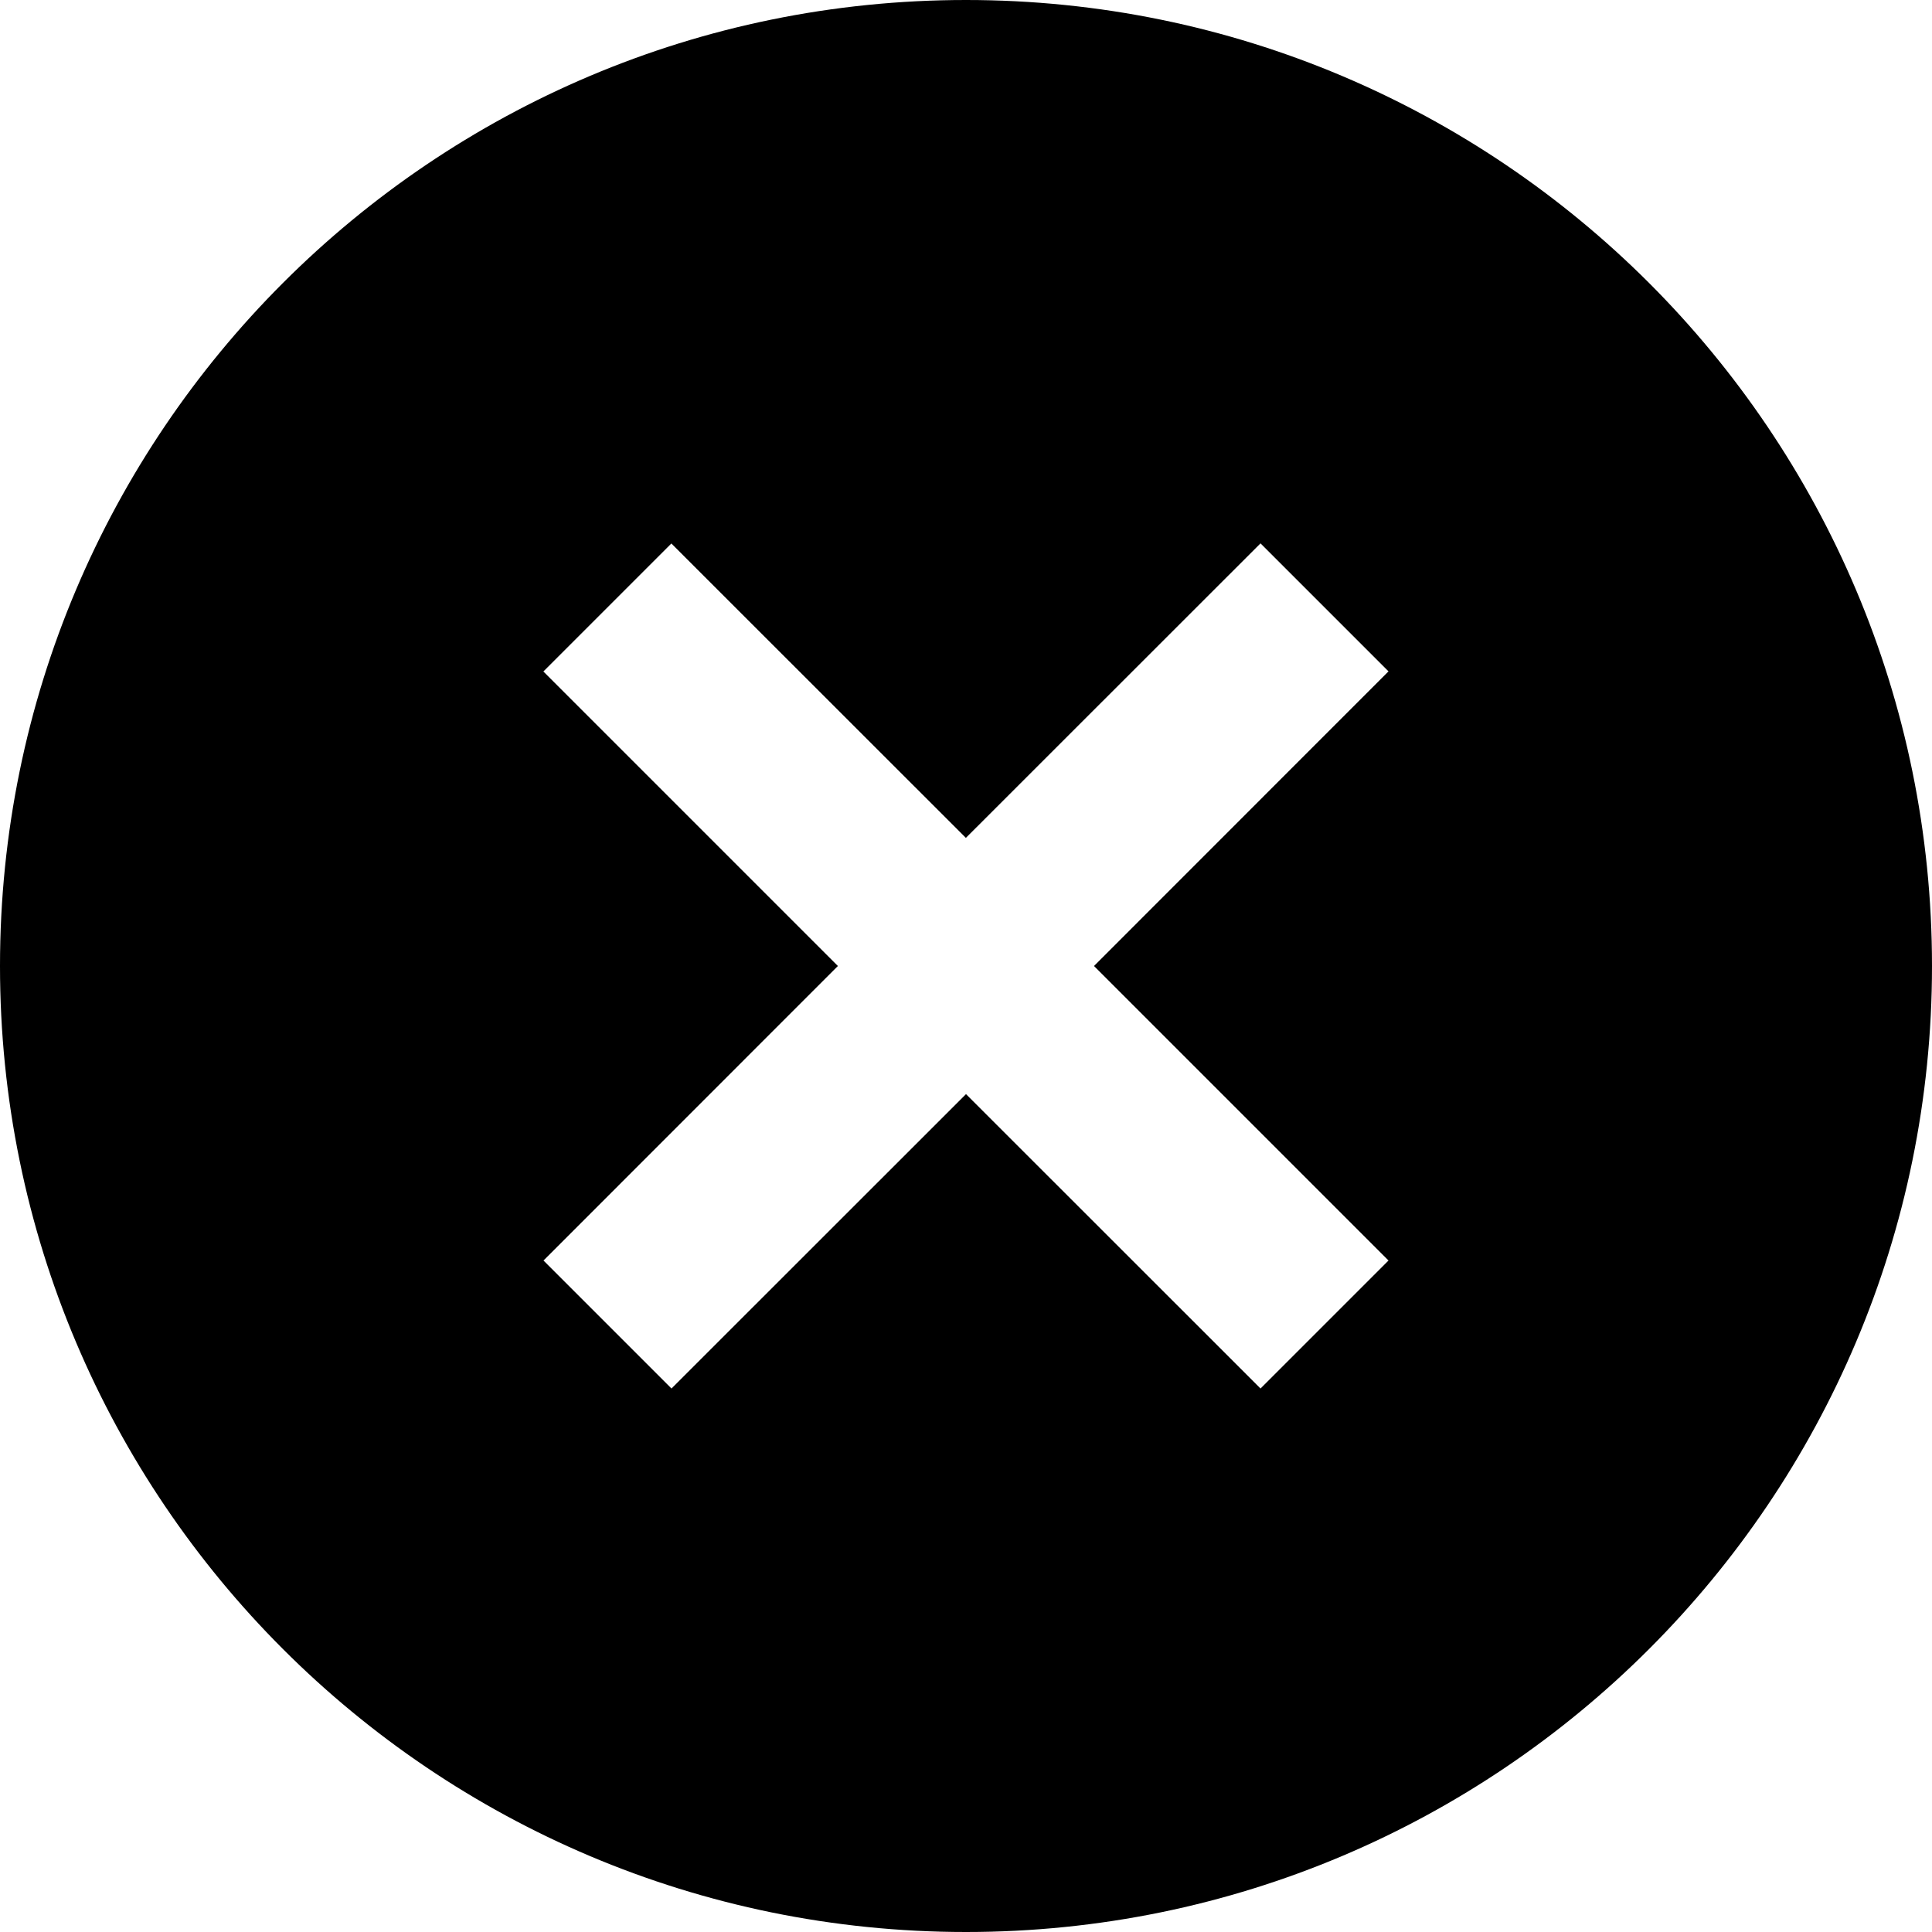
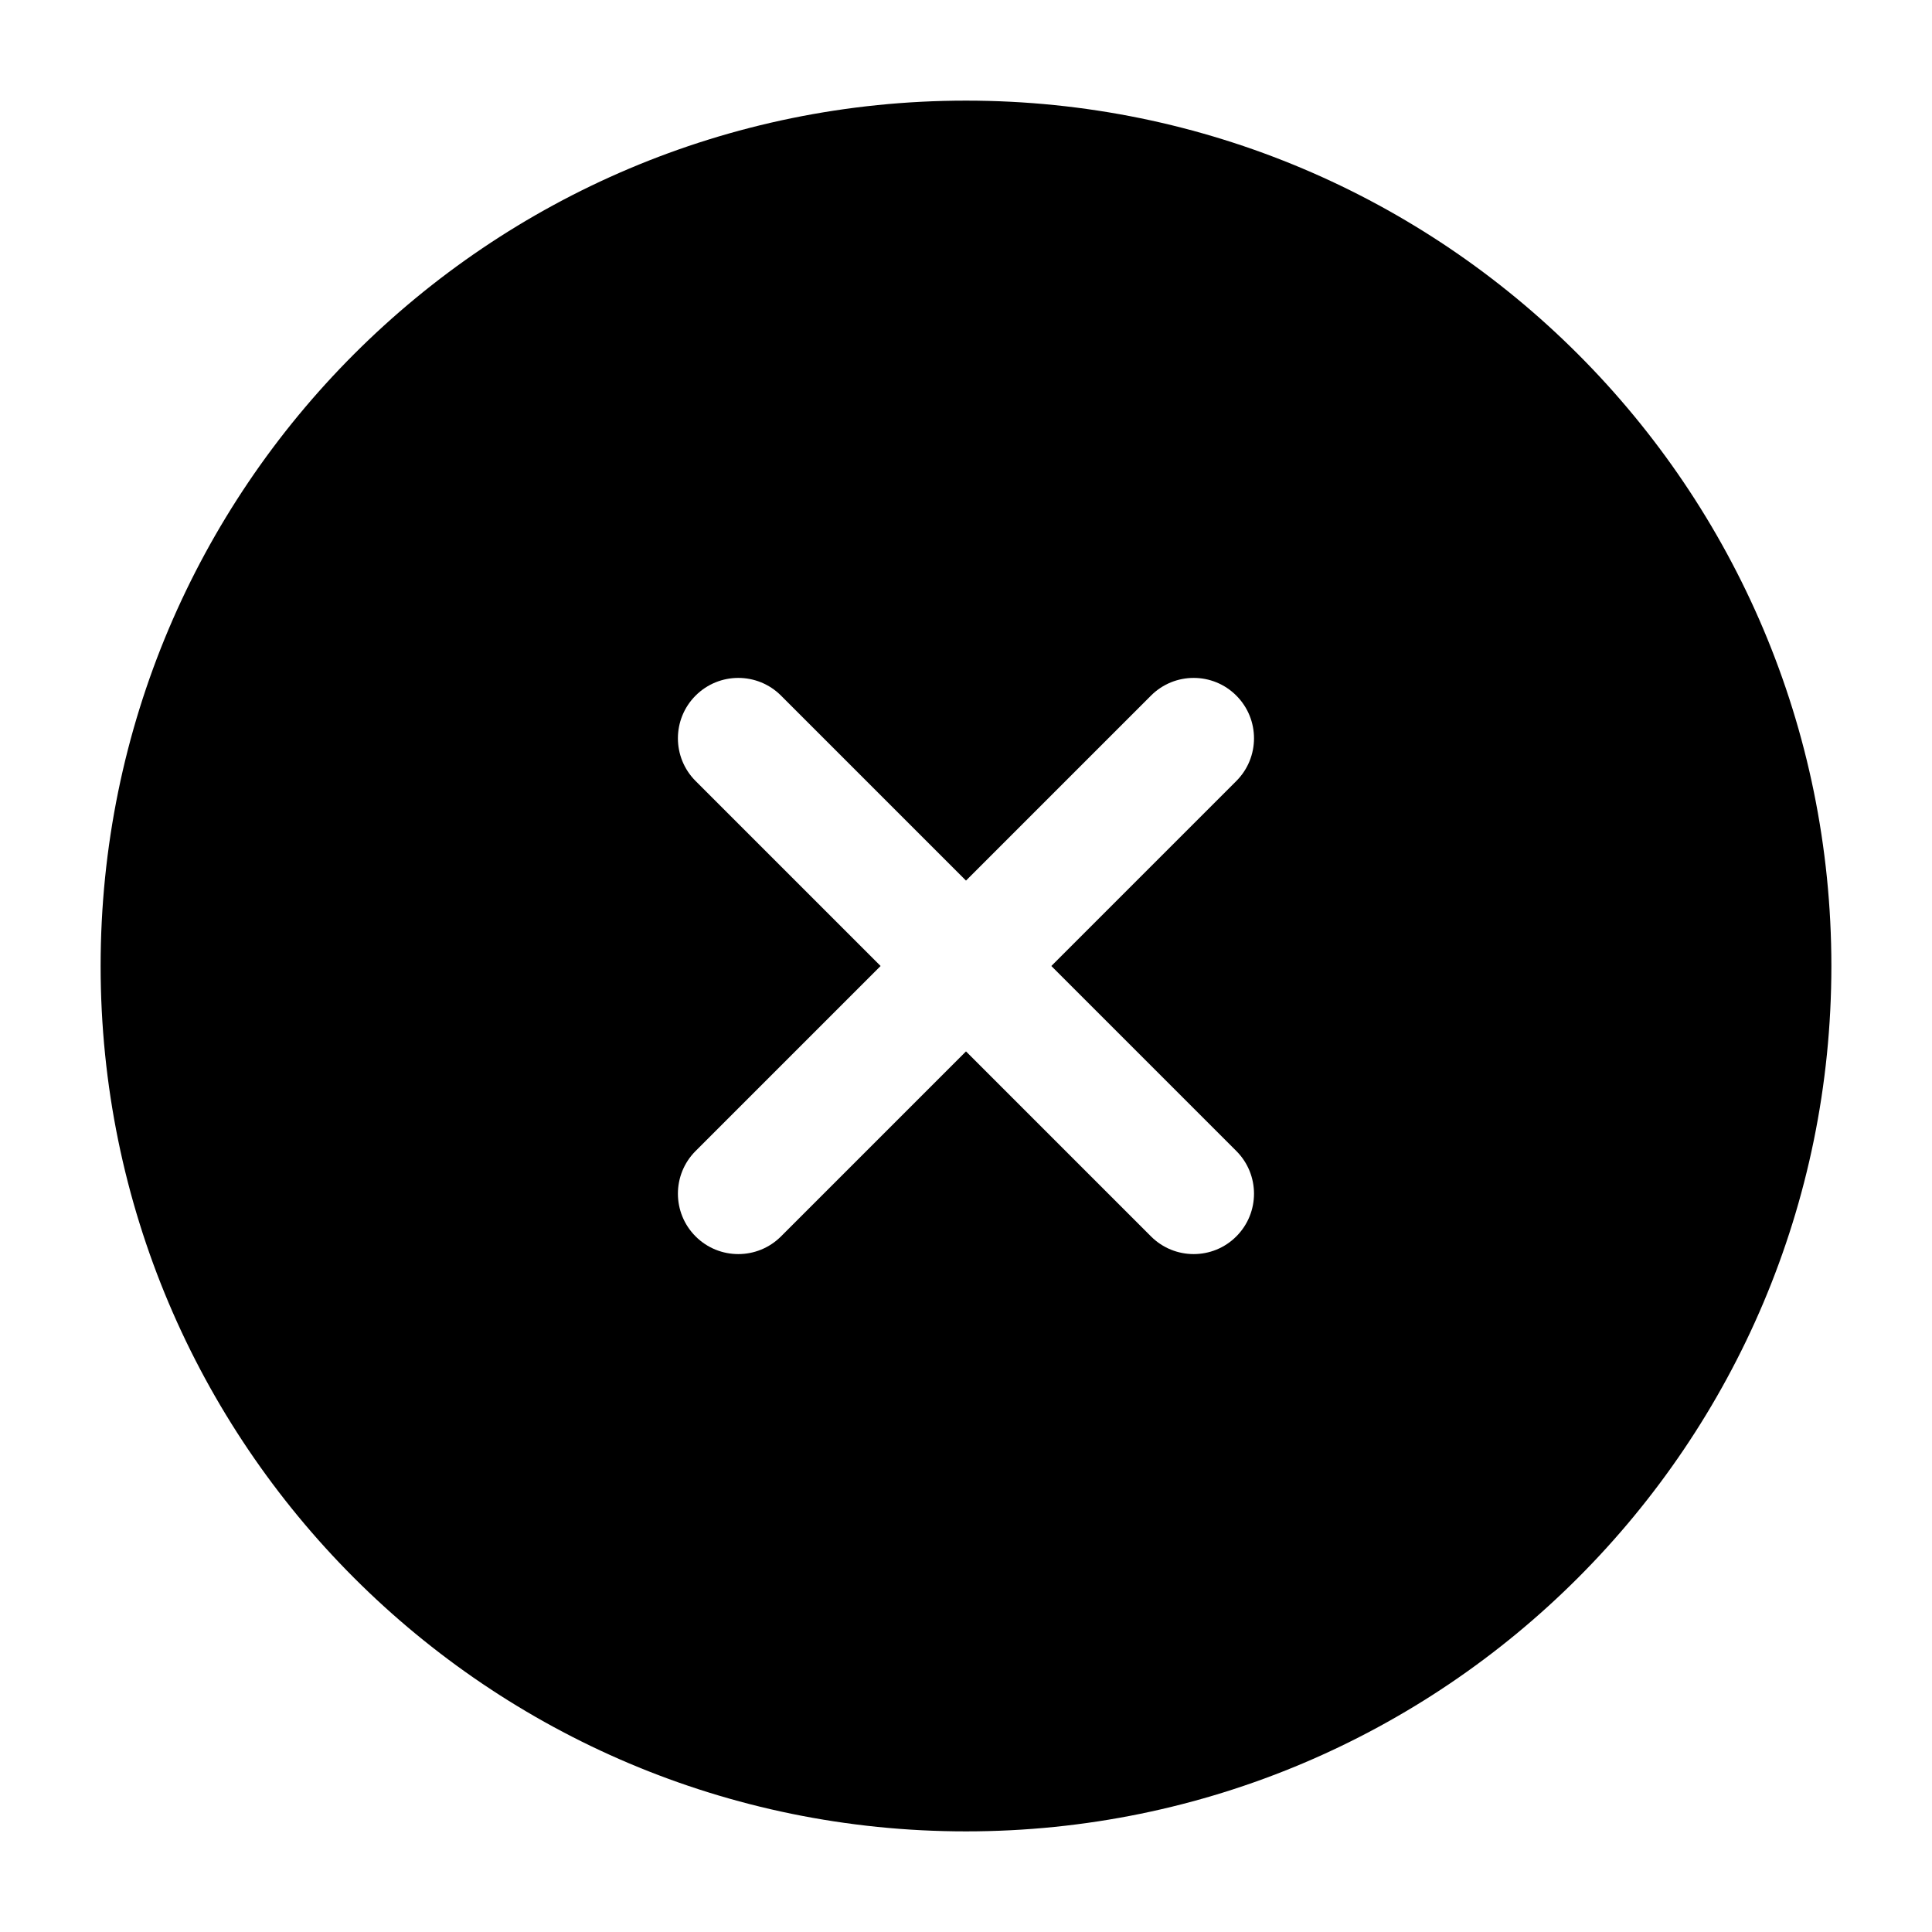
- <svg xmlns="http://www.w3.org/2000/svg" width="16" height="16" viewBox="0 0 16 16" fill="none">
-   <path fill-rule="evenodd" clip-rule="evenodd" d="M8 16C12.418 16 16 12.418 16 8C16 3.582 12.418 0 8 0C3.582 0 0 3.582 0 8C0 12.418 3.582 16 8 16ZM9.06 8L11.499 10.439L10.439 11.499L8 9.061L5.561 11.499L4.501 10.439L6.939 8L4.5 5.561L5.56 4.501L7.999 6.939L10.439 4.5L11.499 5.56L9.06 8Z" fill="black" />
+ <svg xmlns="http://www.w3.org/2000/svg" width="24px" height="24px" viewBox="0 0 24 24" fill="none" color="#000000" stroke-width="1.5">
+   <path fill-rule="evenodd" clip-rule="evenodd" d="M12 1.25C6.063 1.25 1.25 6.063 1.25 12C1.25 17.937 6.063 22.75 12 22.75C17.937 22.75 22.75 17.937 22.75 12C22.75 6.063 17.937 1.25 12 1.25ZM9.702 8.641C9.409 8.348 8.934 8.348 8.641 8.641C8.348 8.934 8.348 9.409 8.641 9.702L10.939 12L8.641 14.298C8.348 14.591 8.348 15.066 8.641 15.359C8.934 15.652 9.409 15.652 9.702 15.359L12 13.061L14.298 15.359C14.591 15.652 15.066 15.652 15.358 15.359C15.651 15.066 15.651 14.591 15.358 14.298L13.06 12L15.358 9.702C15.651 9.409 15.651 8.934 15.358 8.641C15.066 8.348 14.591 8.348 14.298 8.641L12 10.939L9.702 8.641Z" fill="#000000" />
</svg>
